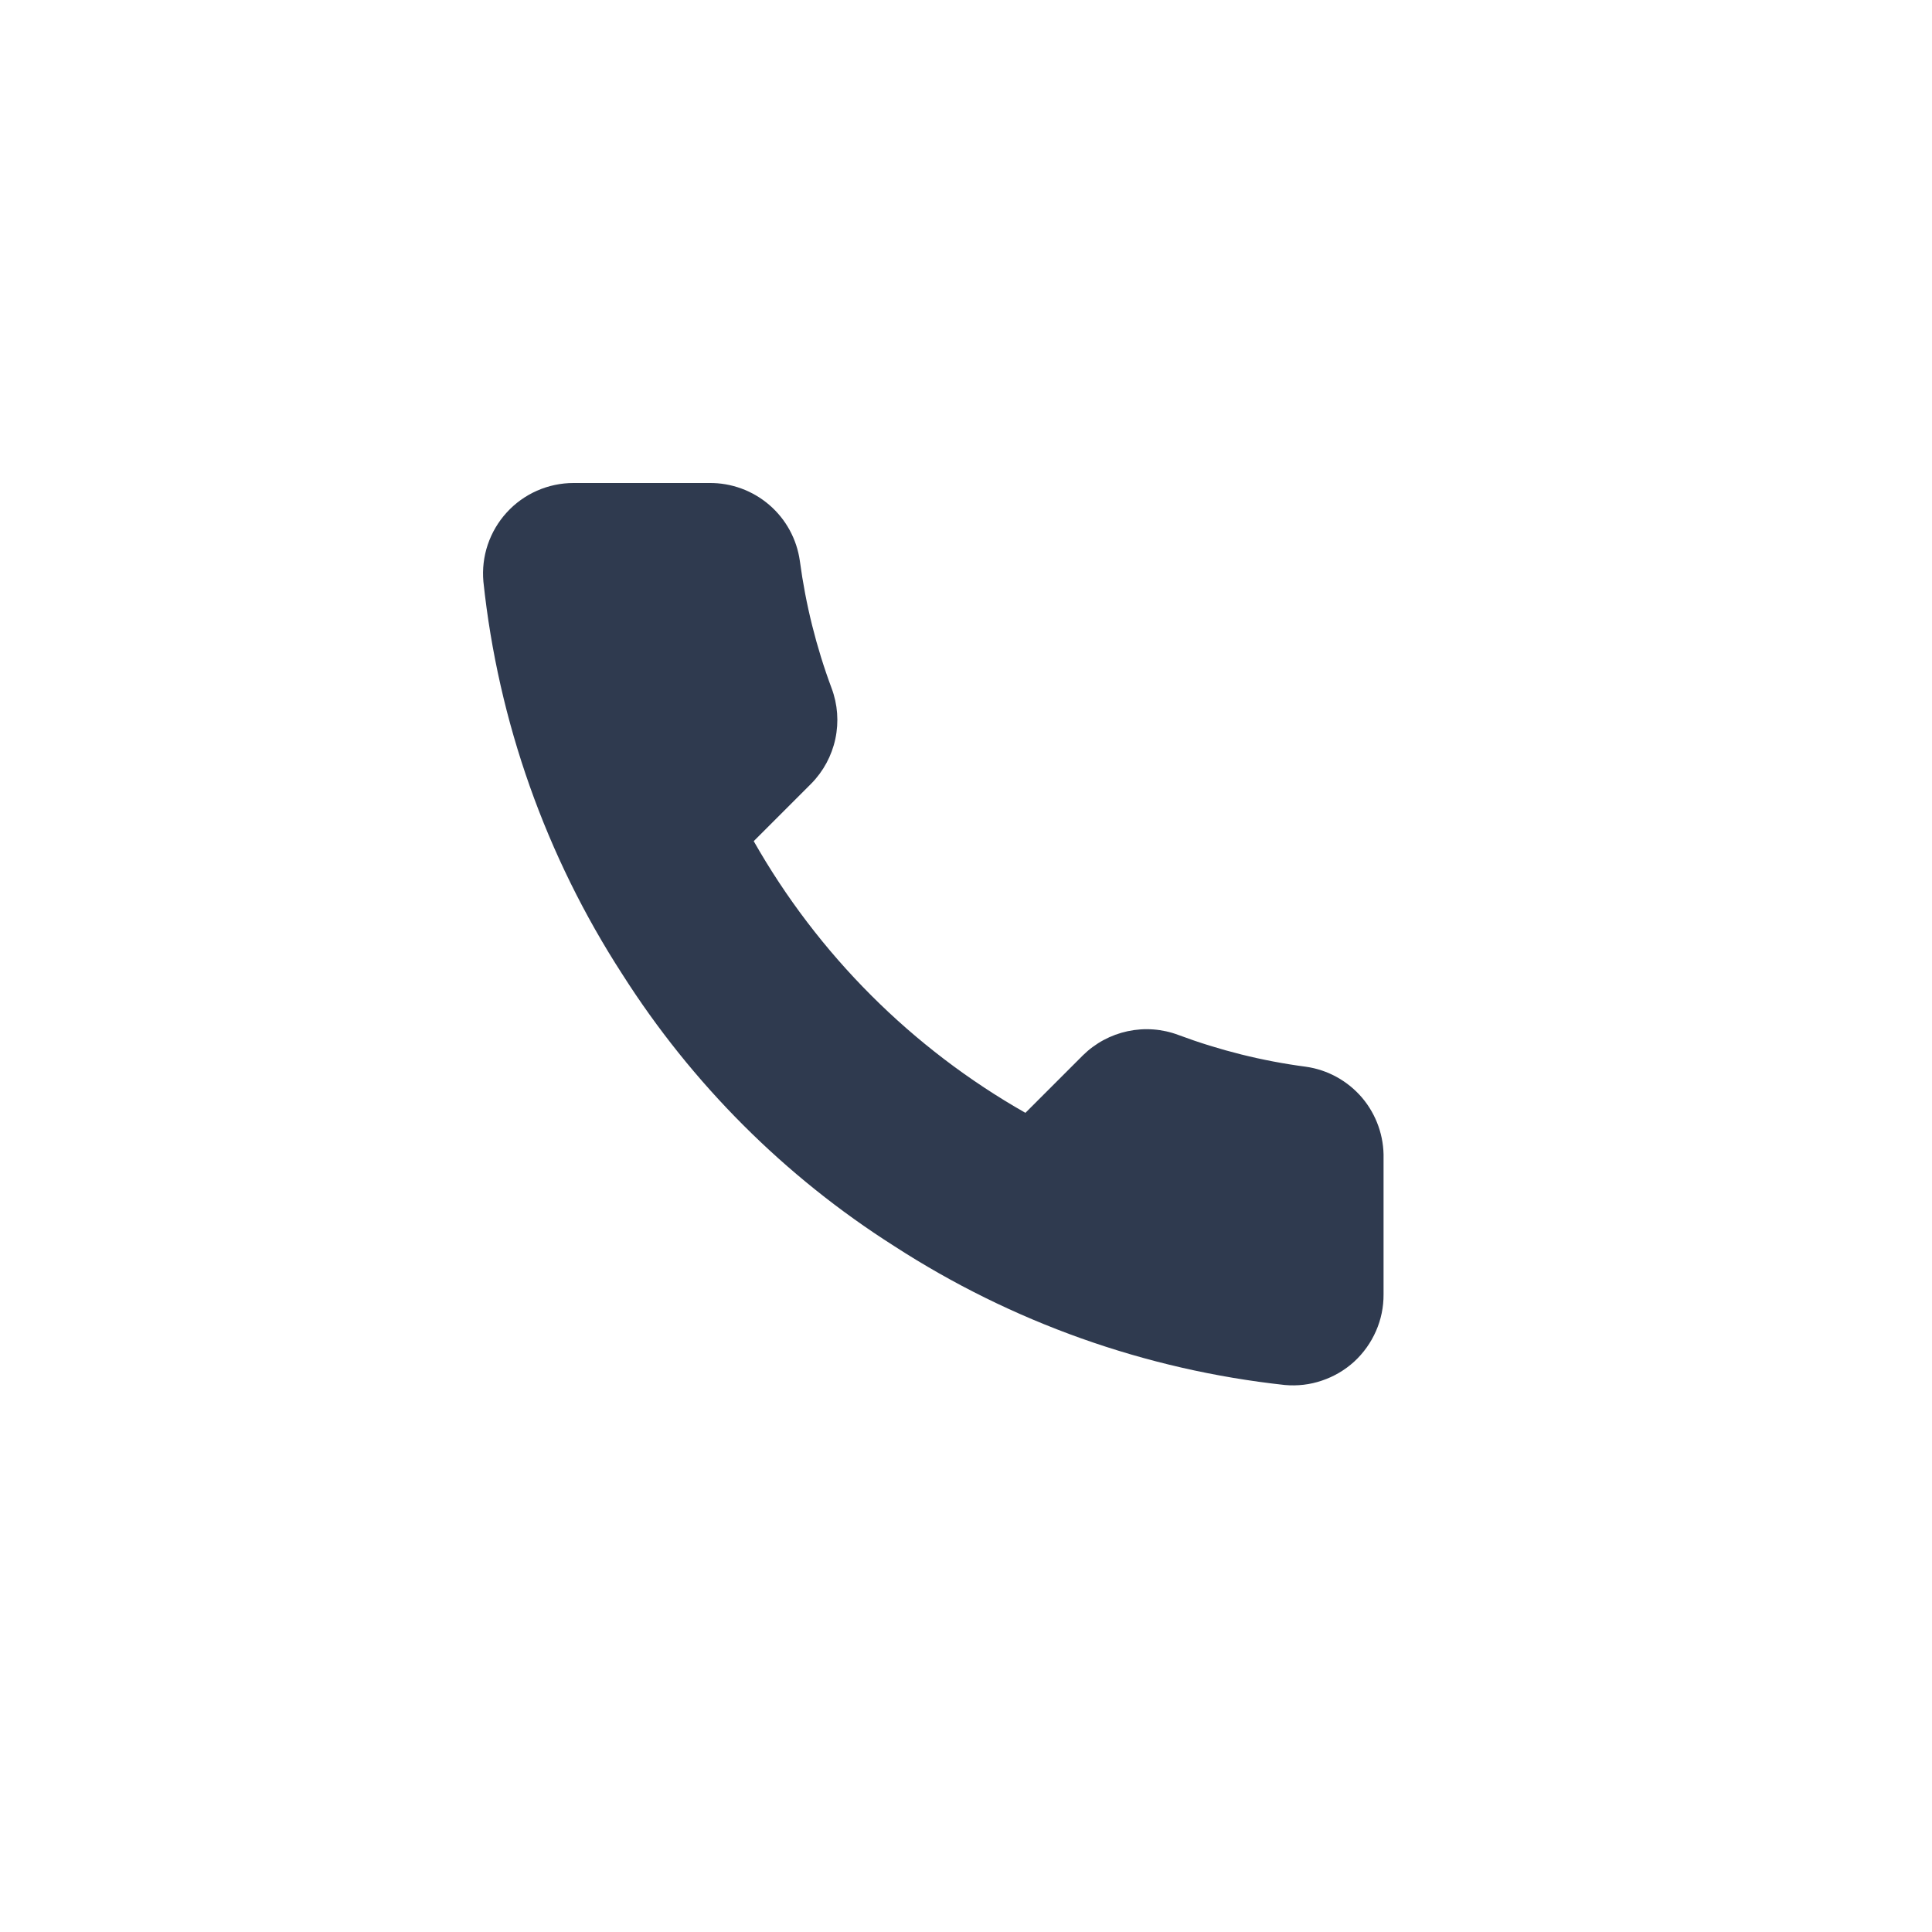
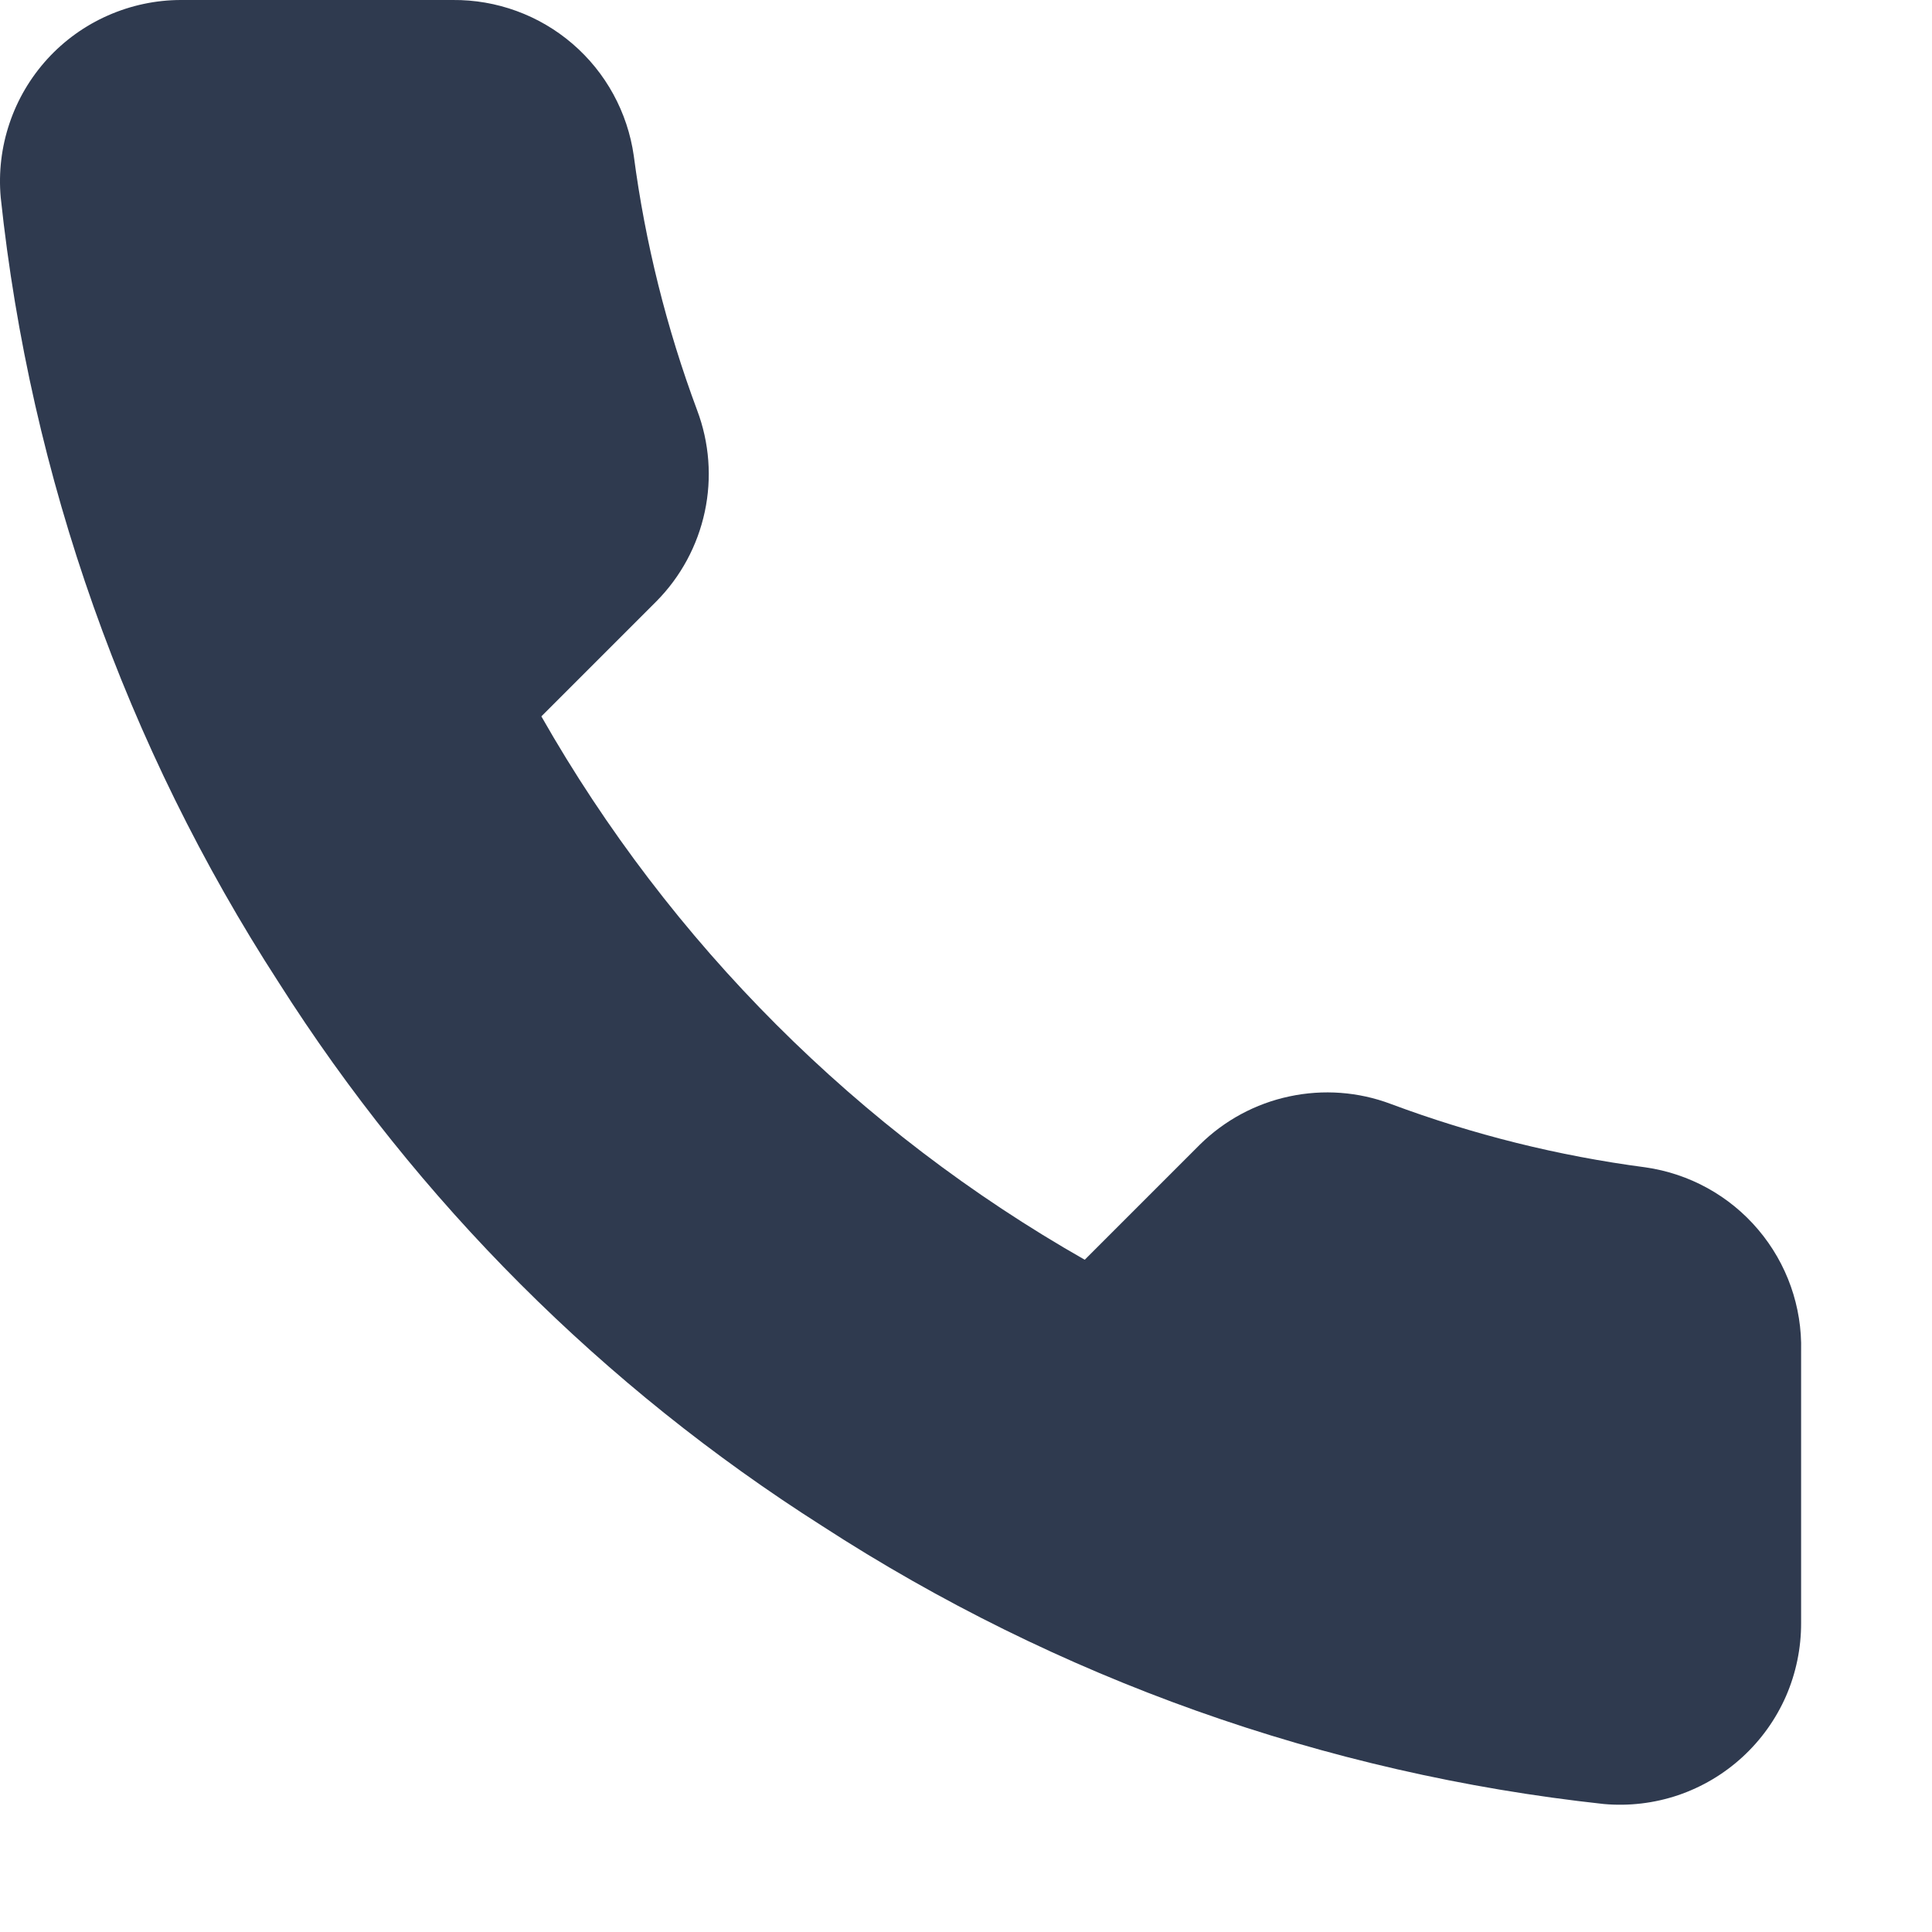
<svg xmlns="http://www.w3.org/2000/svg" width="24" height="24" viewBox="0 0 24 24" fill="none">
-   <path d="M17.187 14.393V16.08C17.188 16.237 17.156 16.392 17.093 16.535C17.03 16.679 16.938 16.808 16.823 16.914C16.707 17.02 16.571 17.1 16.422 17.15C16.274 17.201 16.117 17.219 15.961 17.205C14.23 17.017 12.567 16.425 11.106 15.478C9.747 14.615 8.595 13.462 7.731 12.103C6.781 10.636 6.189 8.965 6.005 7.226C5.991 7.071 6.009 6.914 6.059 6.766C6.109 6.618 6.189 6.482 6.294 6.367C6.399 6.251 6.528 6.159 6.67 6.096C6.813 6.033 6.968 6 7.124 6H8.811C9.084 5.997 9.349 6.094 9.556 6.272C9.763 6.45 9.898 6.697 9.936 6.968C10.008 7.508 10.14 8.038 10.33 8.548C10.406 8.75 10.422 8.968 10.377 9.179C10.332 9.389 10.228 9.582 10.077 9.735L9.363 10.449C10.163 11.858 11.329 13.024 12.738 13.824L13.452 13.11C13.605 12.959 13.798 12.855 14.008 12.81C14.219 12.765 14.438 12.781 14.639 12.857C15.149 13.047 15.68 13.18 16.22 13.251C16.493 13.289 16.742 13.427 16.921 13.637C17.099 13.848 17.194 14.117 17.187 14.393Z" fill="#2F3A4F" />
+   <path d="M22.374 16.785V20.16C22.375 20.473 22.311 20.784 22.186 21.071C22.06 21.358 21.876 21.615 21.645 21.827C21.414 22.039 21.142 22.2 20.845 22.301C20.548 22.401 20.234 22.438 19.922 22.41C16.46 22.034 13.134 20.851 10.213 18.956C7.495 17.229 5.19 14.925 3.463 12.206C1.562 9.271 0.378 5.93 0.009 2.453C-0.019 2.142 0.018 1.828 0.118 1.532C0.217 1.236 0.378 0.964 0.588 0.733C0.799 0.502 1.055 0.318 1.341 0.192C1.627 0.066 1.936 0 2.248 0H5.623C6.169 -0.005 6.698 0.188 7.112 0.544C7.526 0.9 7.796 1.394 7.873 1.935C8.015 3.015 8.28 4.076 8.66 5.096C8.812 5.499 8.845 5.937 8.755 6.357C8.665 6.778 8.457 7.164 8.154 7.47L6.725 8.899C8.327 11.715 10.659 14.047 13.475 15.649L14.904 14.22C15.21 13.918 15.596 13.709 16.017 13.62C16.438 13.53 16.875 13.562 17.278 13.714C18.299 14.095 19.359 14.359 20.439 14.501C20.986 14.579 21.485 14.854 21.841 15.275C22.198 15.696 22.388 16.233 22.374 16.785Z" fill="#2F3A4F" />
</svg>
